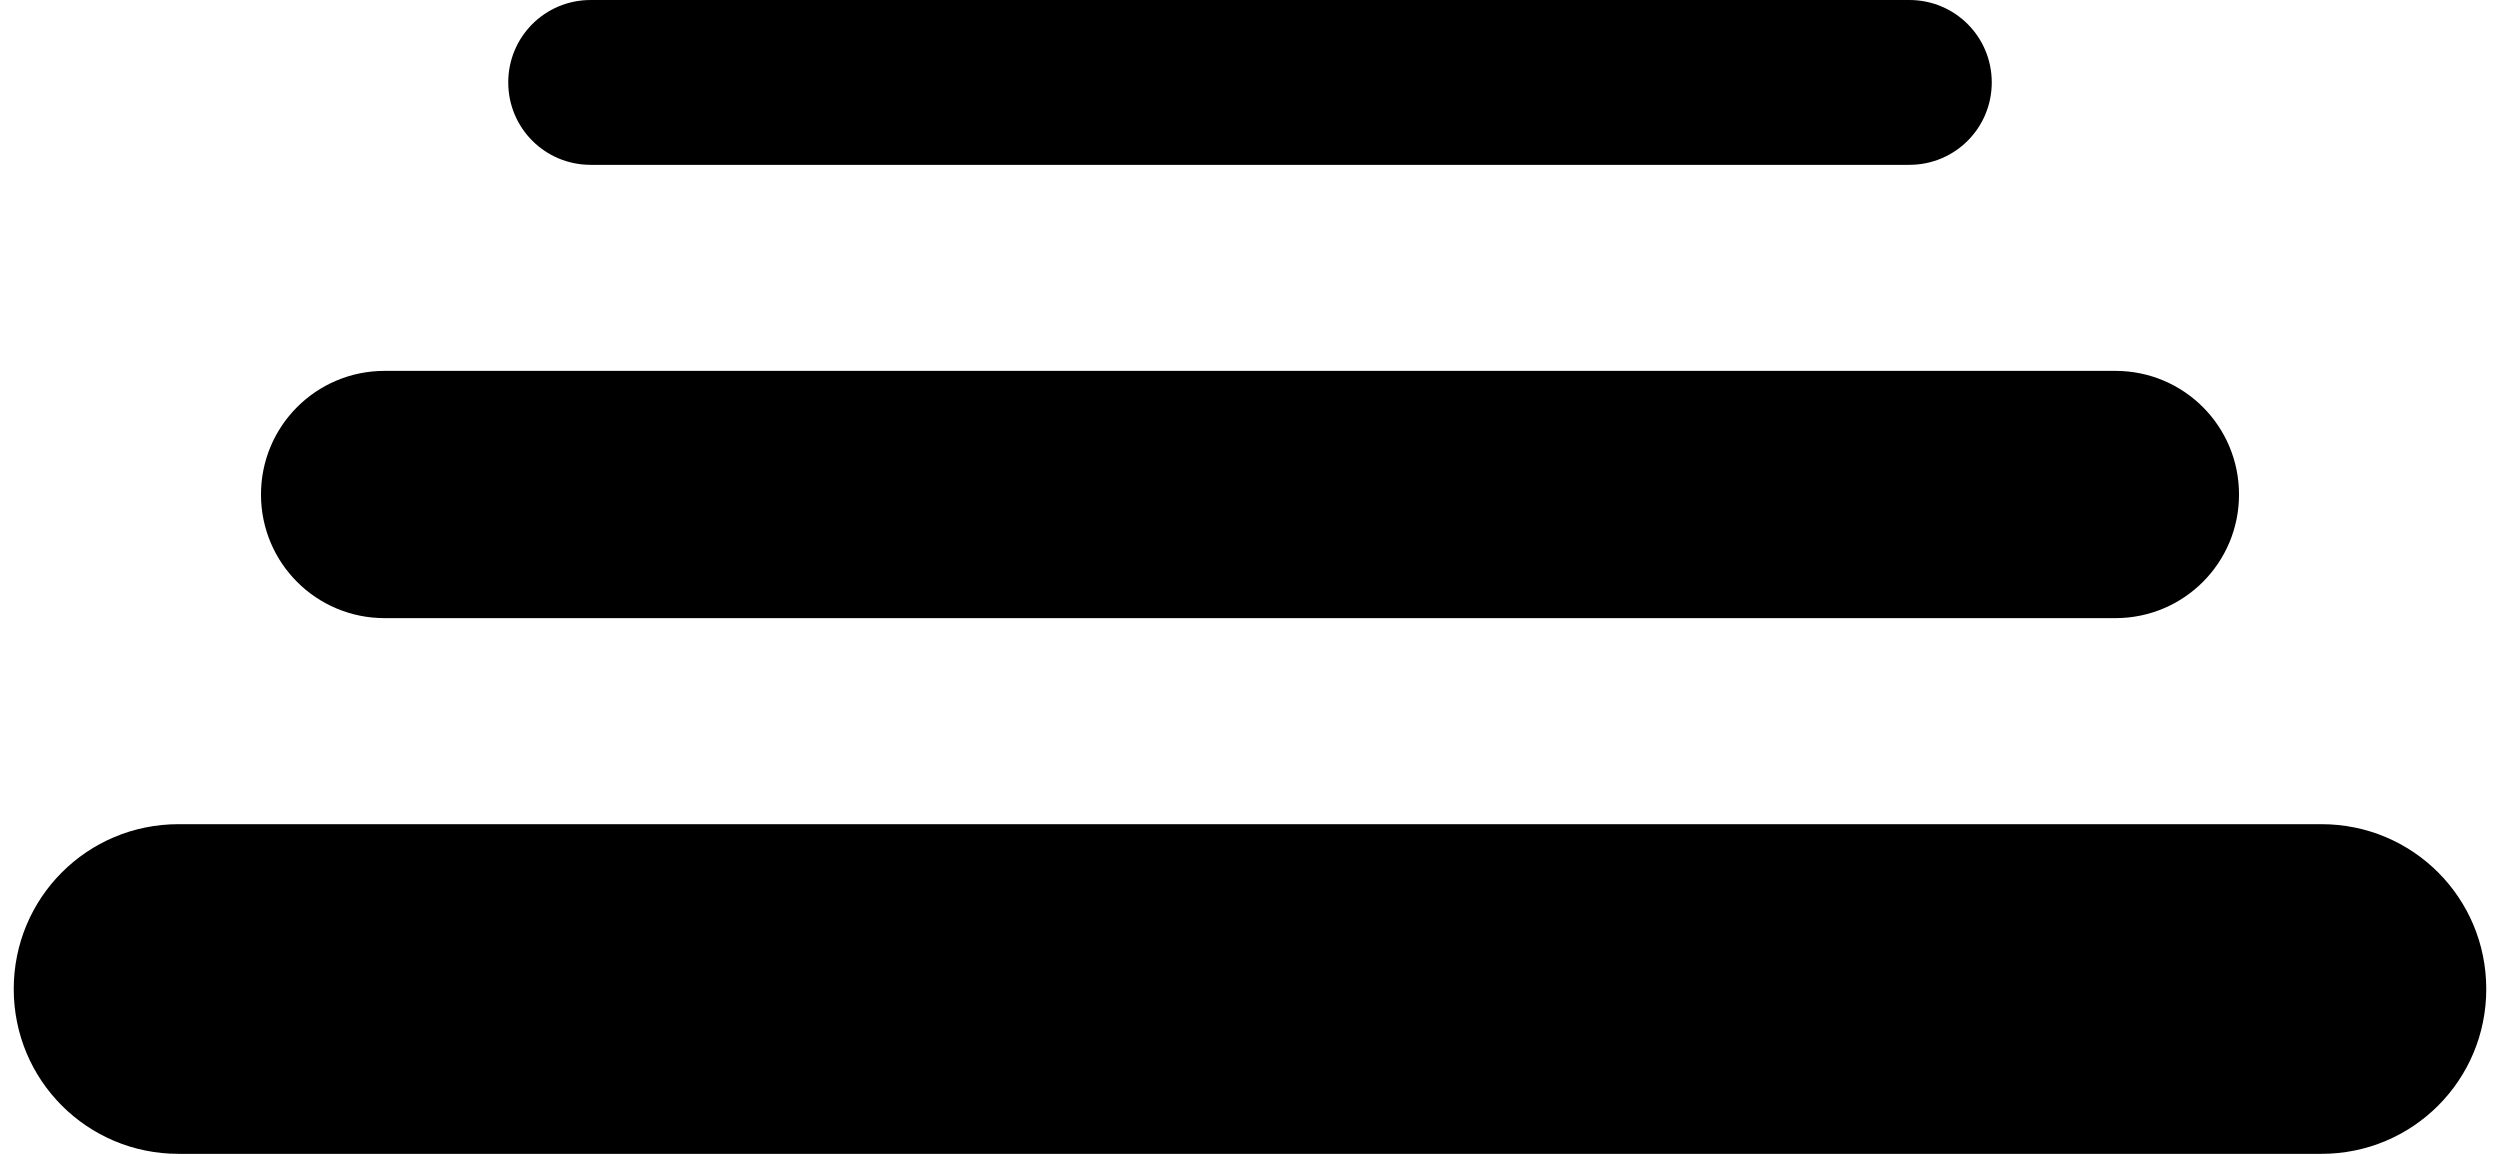
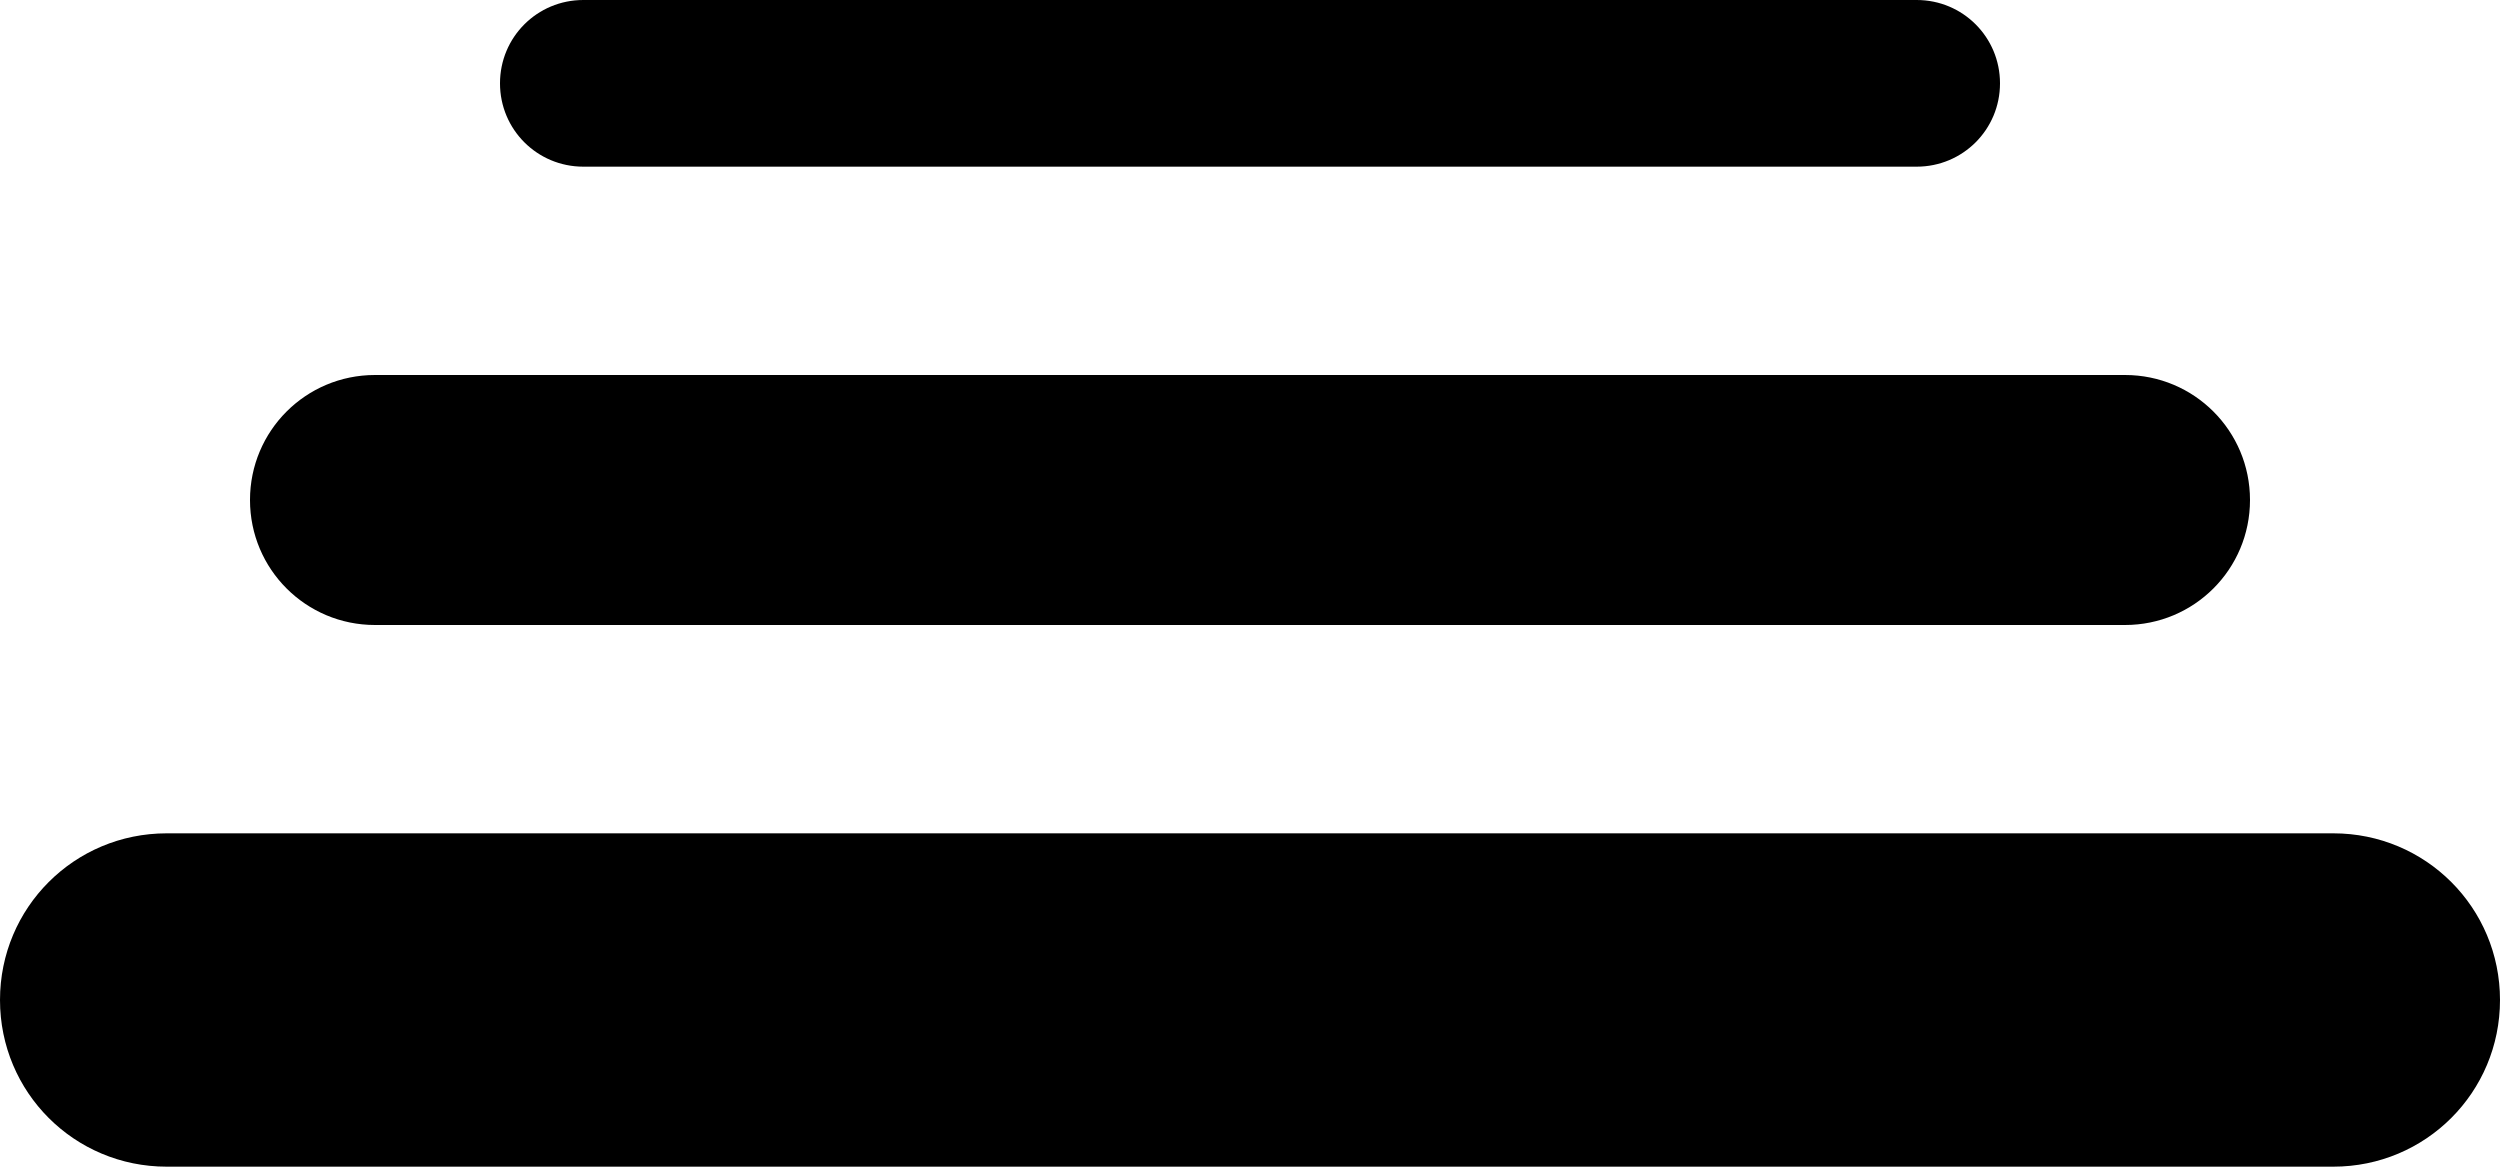
- <svg xmlns="http://www.w3.org/2000/svg" width="26" height="12" version="1.1" viewBox="0 0 15 7">
+ <svg xmlns="http://www.w3.org/2000/svg" width="30" height="14" version="1.1" viewBox="0 0 15 7">
  <g transform="translate(-31 -35)">
    <path d="m34.5 35c-0.277 0-0.5 0.223-0.5 0.5s0.223 0.5 0.5 0.5h8c0.277 0 0.5-0.223 0.5-0.5s-0.223-0.5-0.5-0.5zm-1.25 2.25c-0.415 0-0.75 0.335-0.75 0.75s0.335 0.75 0.75 0.75h10.5c0.415 0 0.75-0.335 0.75-0.75s-0.335-0.75-0.75-0.75zm-1.25 2.75c-0.554 0-1 0.446-1 1 0 0.554 0.446 1 1 1h13c0.554 0 1-0.446 1-1 0-0.554-0.446-1-1-1z" />
  </g>
</svg>
